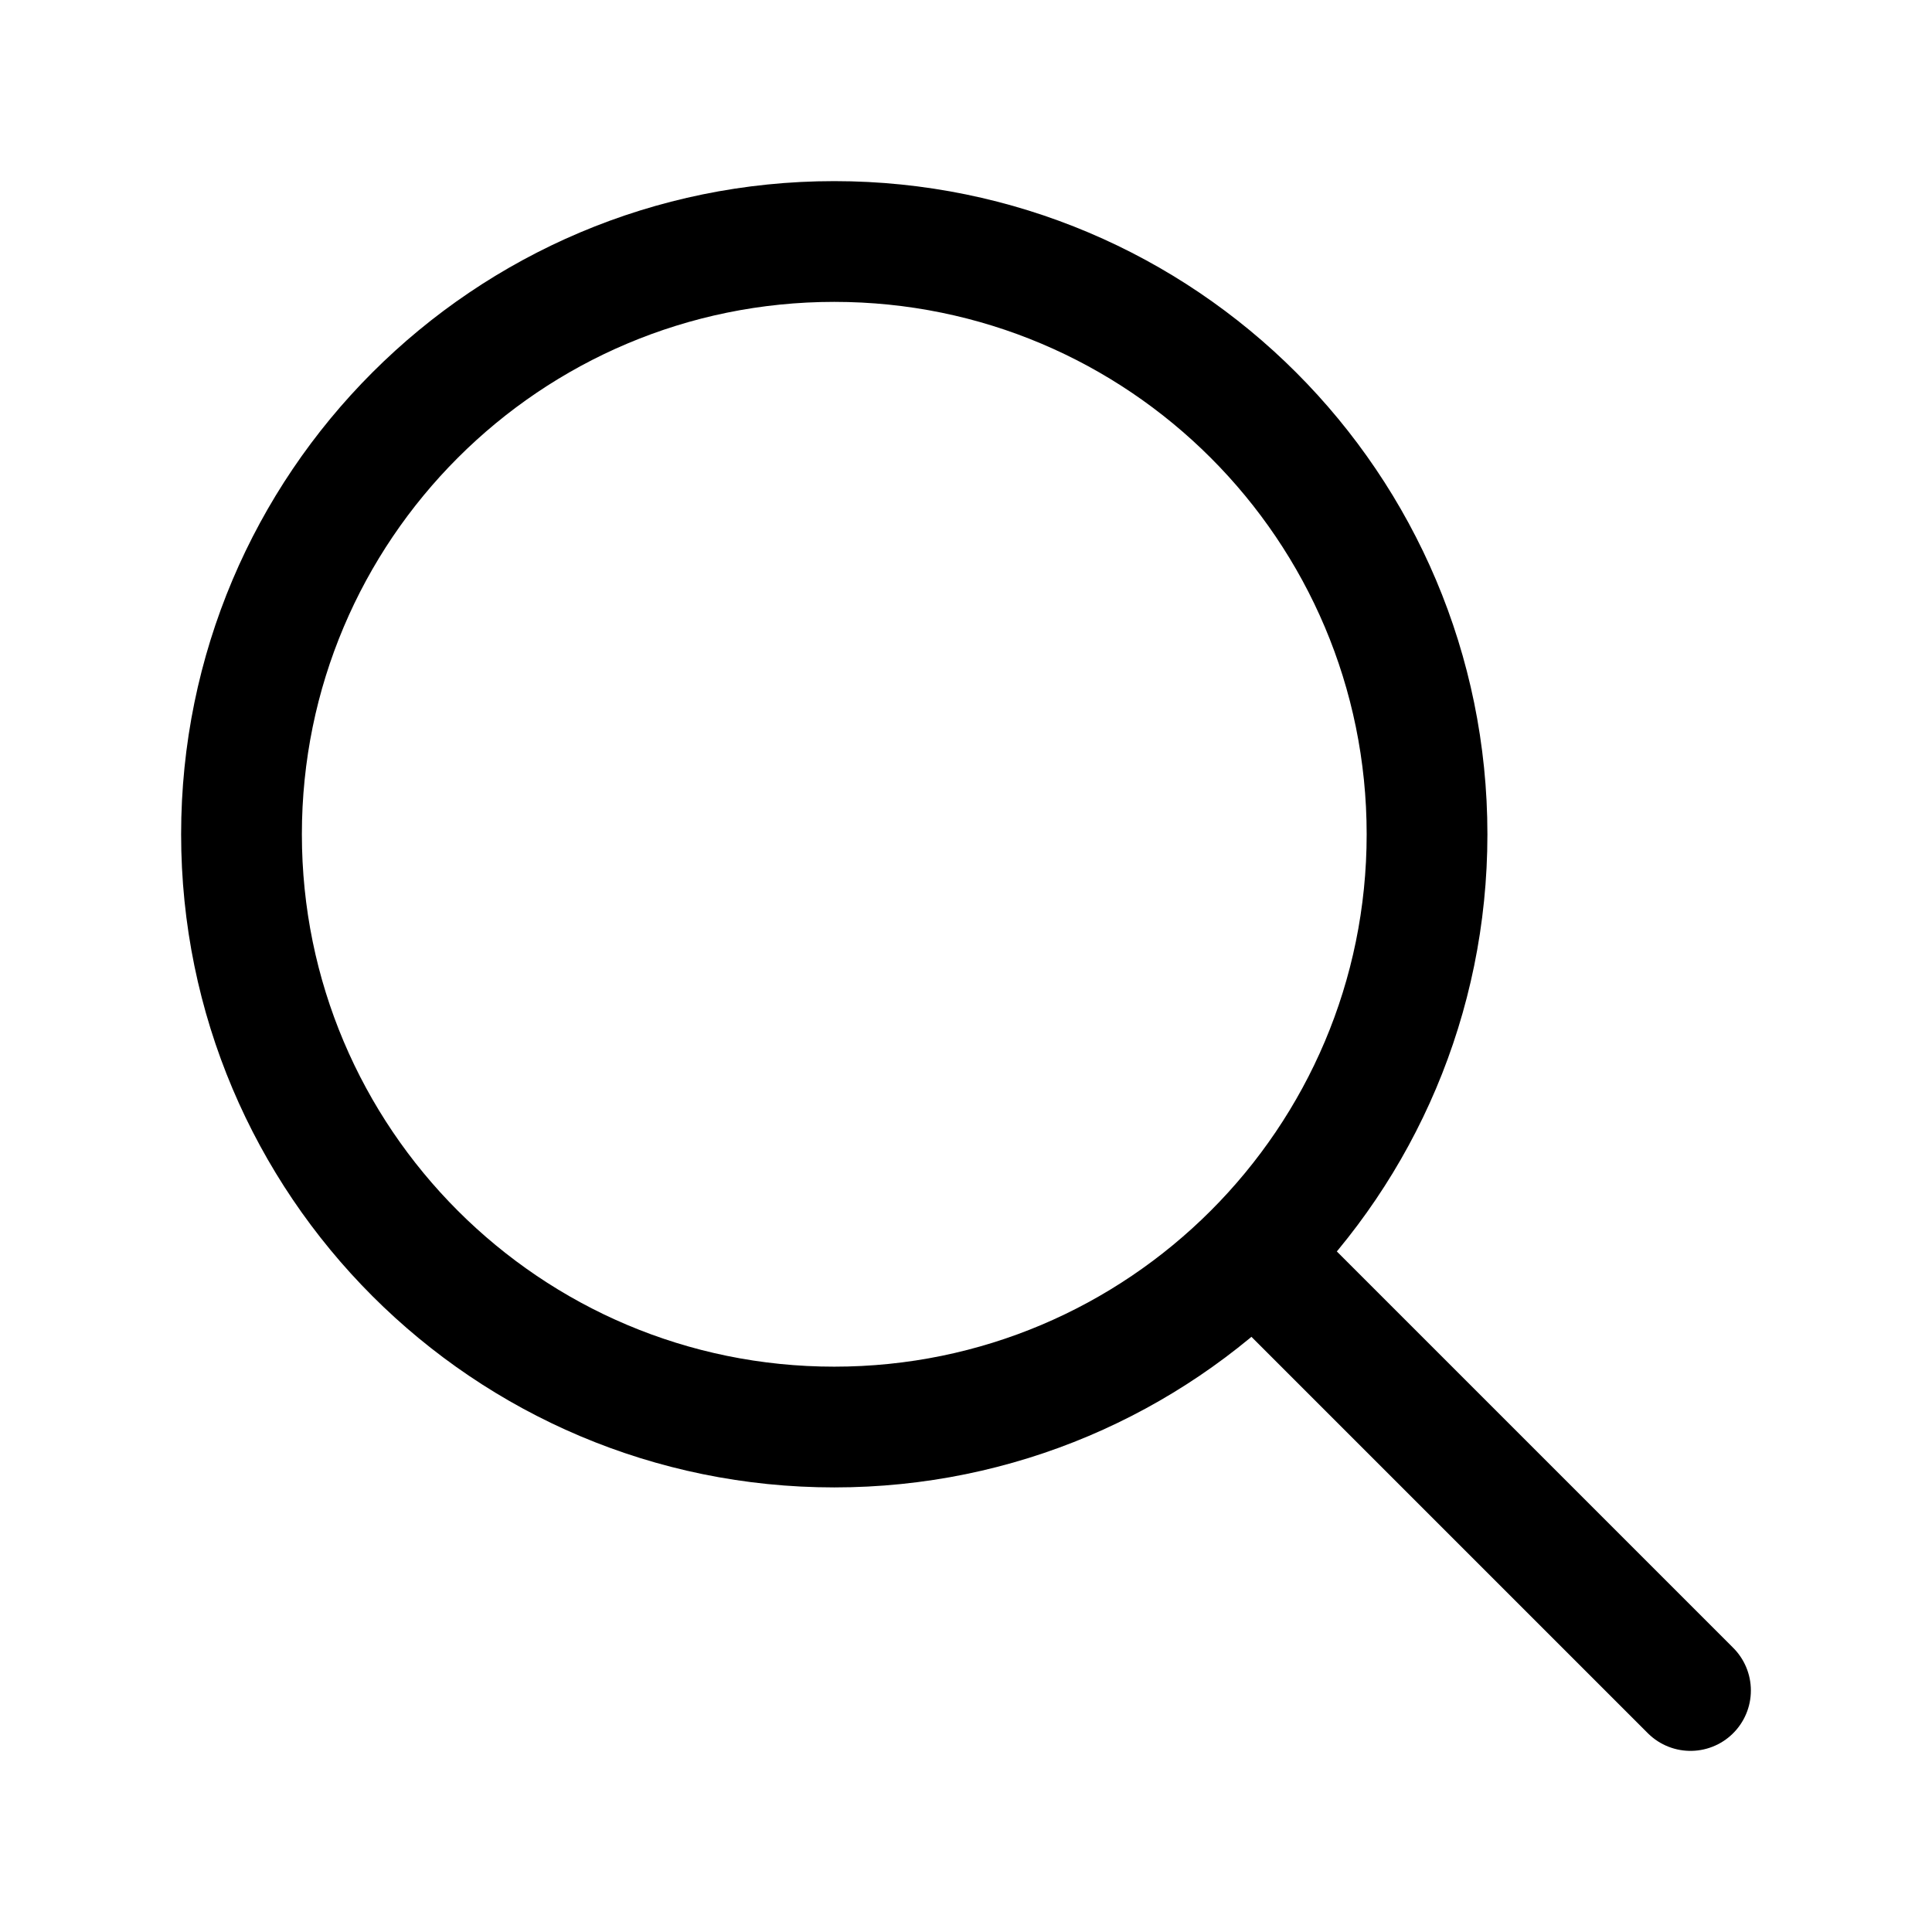
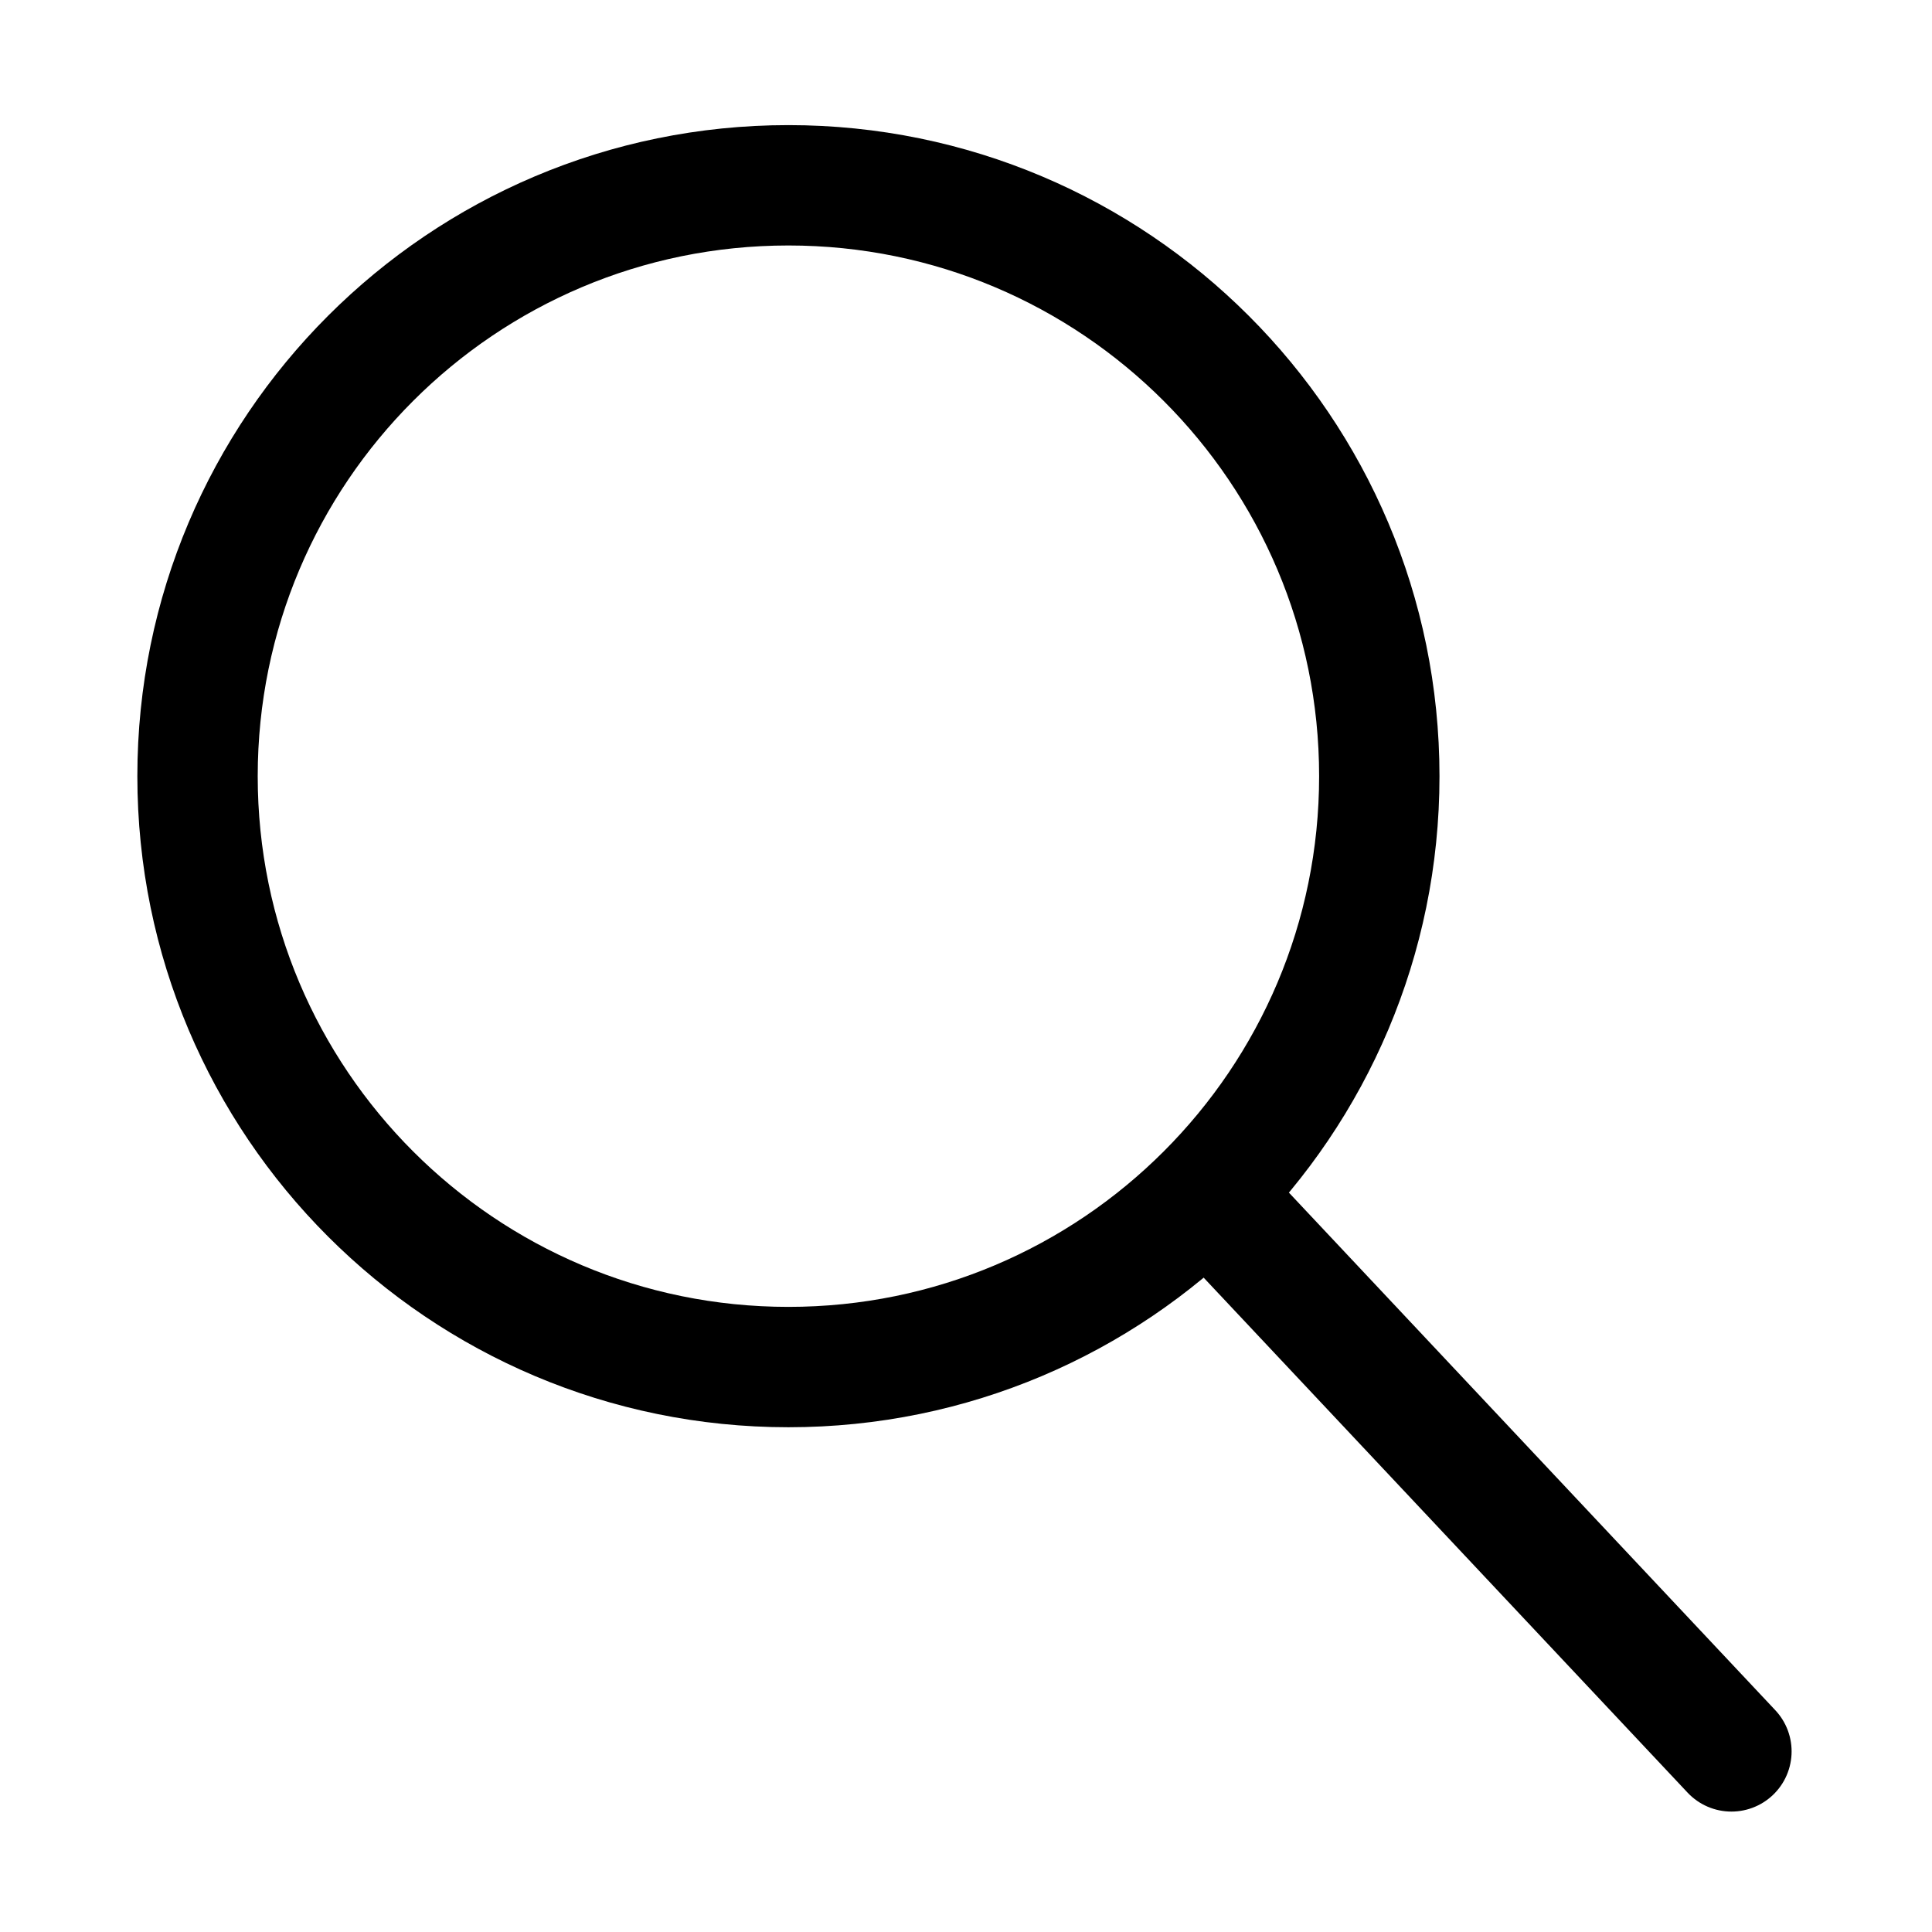
- <svg xmlns="http://www.w3.org/2000/svg" width="1em" height="1em" viewBox="0 0 512 512">
-   <path d="M0 0h512v512H0z" fill="none" />
-   <path fill="none" stroke="currentColor" stroke-miterlimit="10" stroke-width="32" d="M221.09 64a157.09 157.09 0 1 0 157.09 157.09A157.1 157.1 0 0 0 221.09 64Z" />
-   <path fill="none" stroke="currentColor" stroke-linecap="round" stroke-miterlimit="10" stroke-width="32" d="M338.29 338.29L448 448" />
+ <svg xmlns="http://www.w3.org/2000/svg" width="800" height="800" viewBox="0 0 800 800" version="1.1" id="svg3">
+   <defs id="defs3" />
+   <path fill="none" stroke="currentColor" stroke-miterlimit="10" stroke-width="49.841" d="M 326.468,76.727 A 244.673,244.673 0 1 0 571.141,321.4 244.688,244.688 0 0 0 326.468,76.727 Z" id="path2" />
+   <path fill="none" stroke="currentColor" stroke-linecap="round" stroke-miterlimit="10" stroke-width="49.841" d="m 509.011,503.942 207.933,221.274" id="path3" />
</svg>
